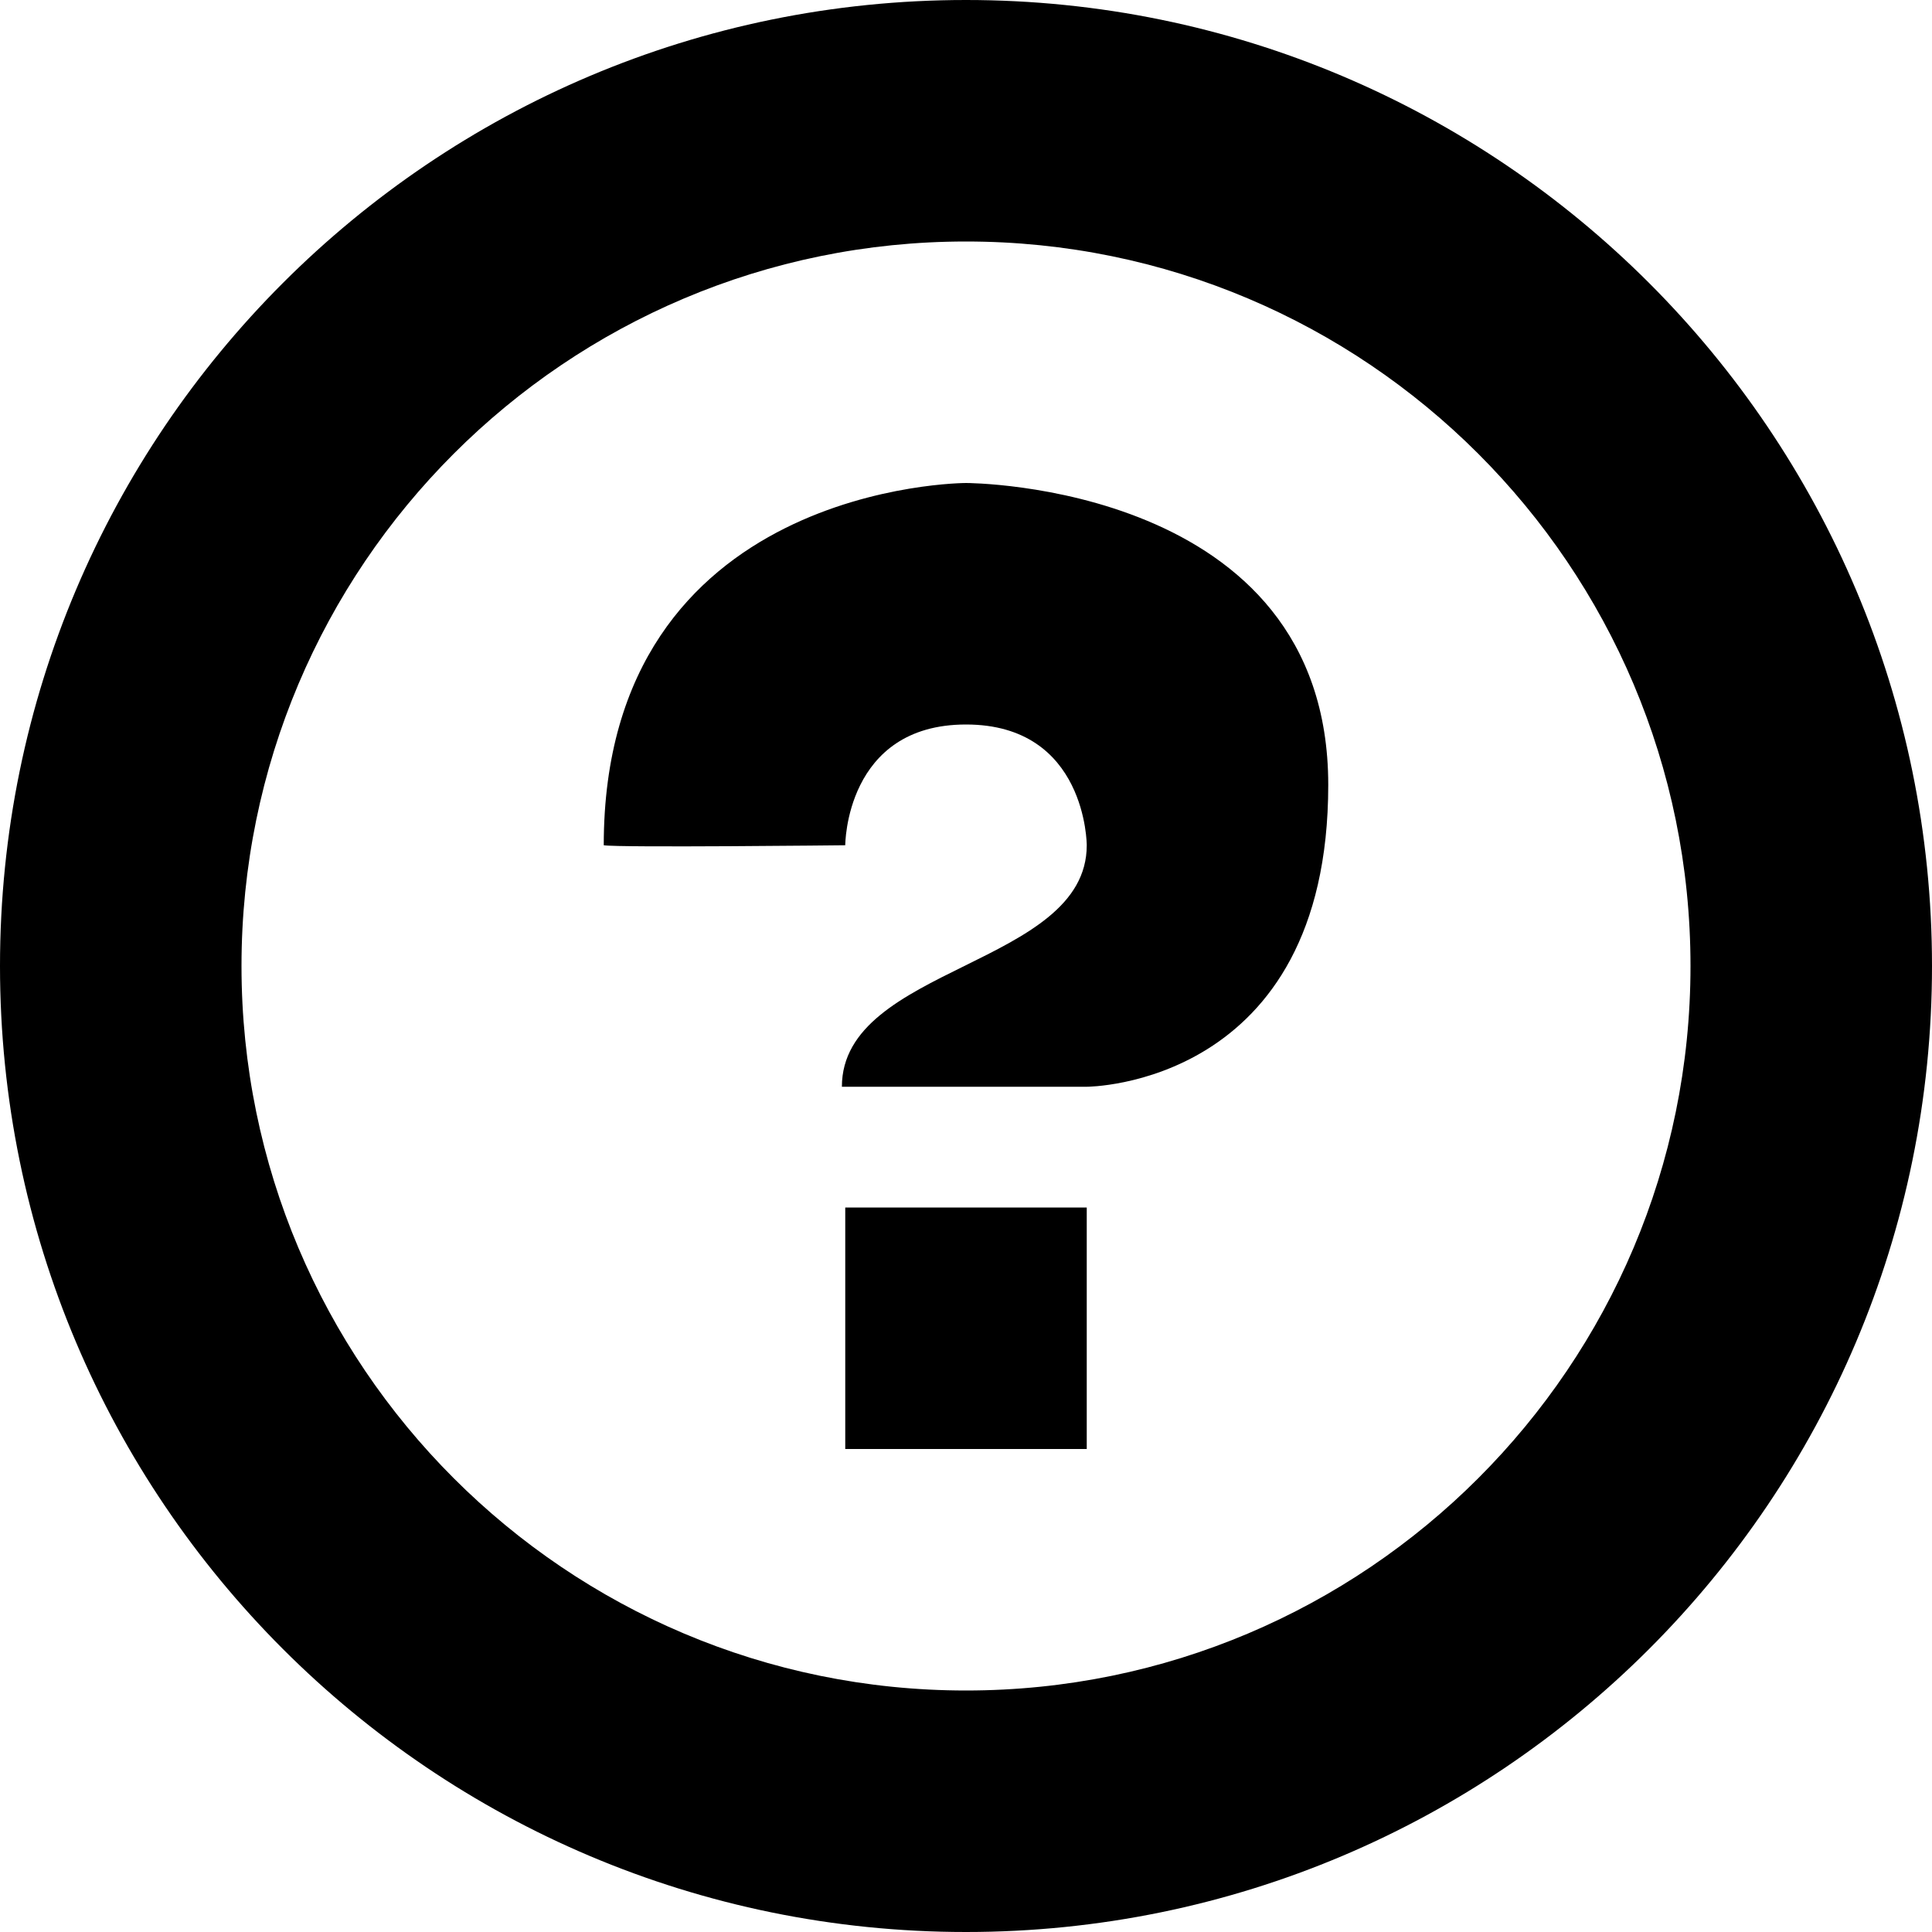
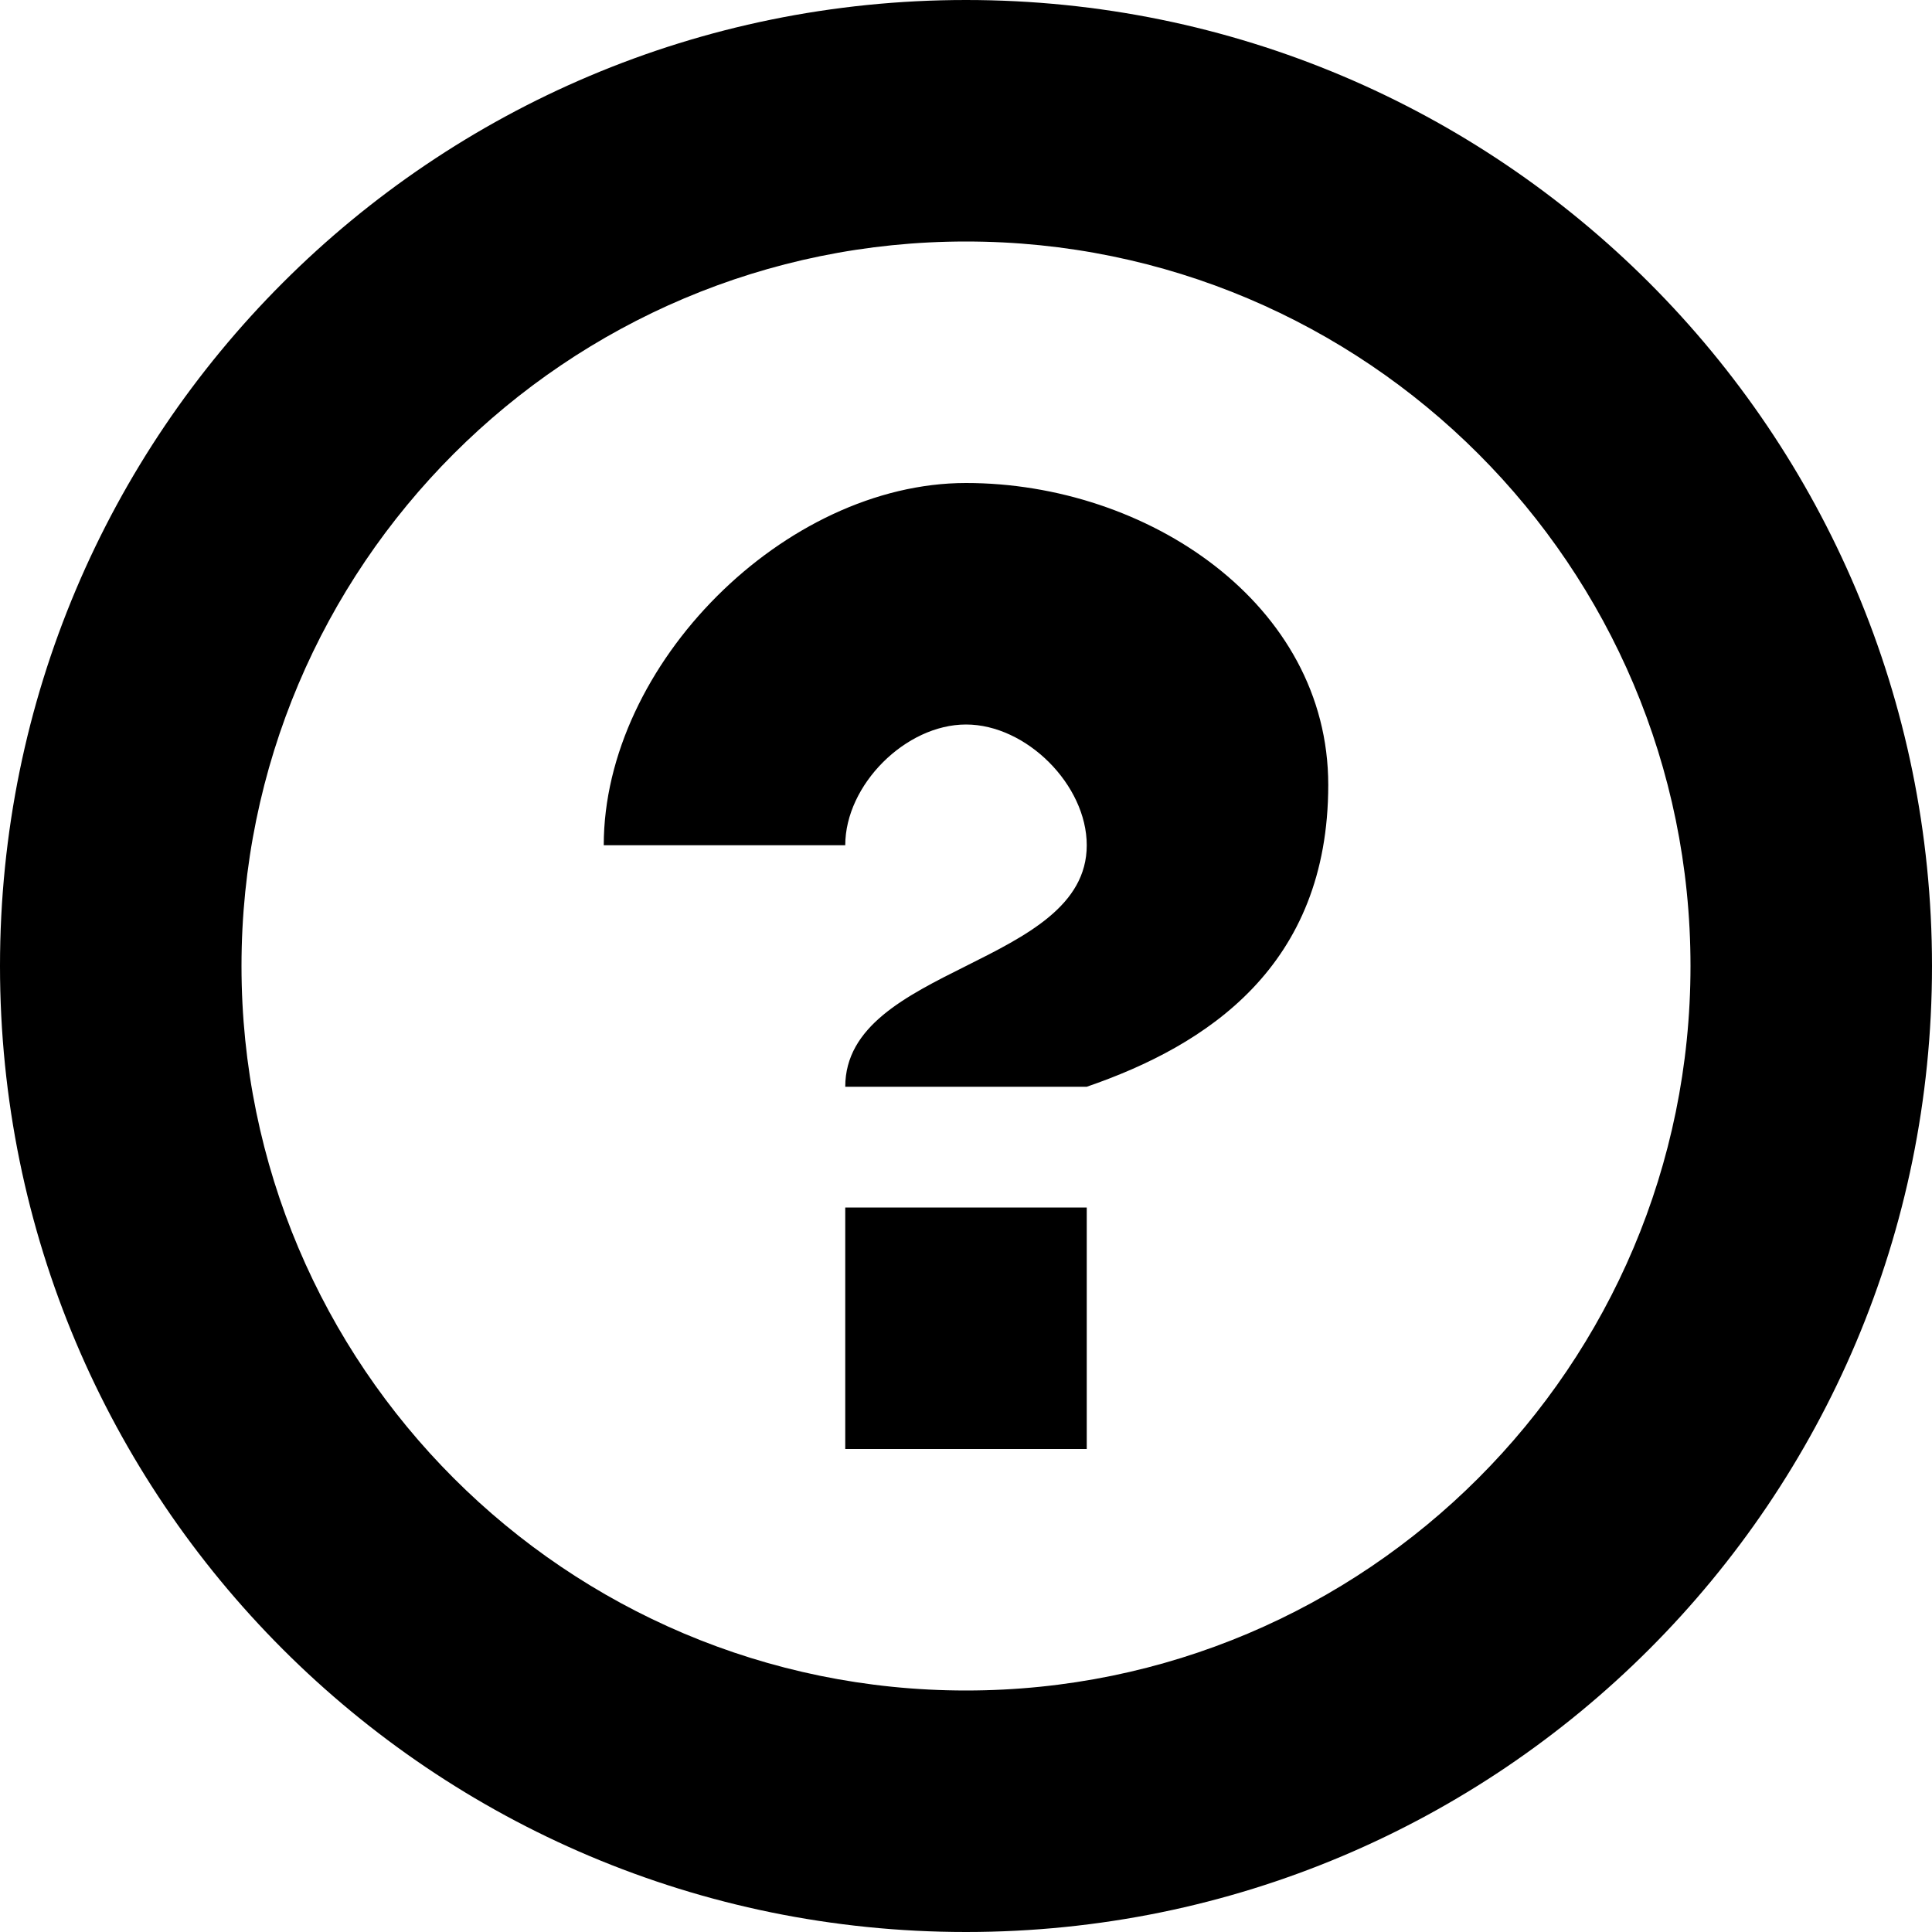
<svg xmlns="http://www.w3.org/2000/svg" height="1024" width="1024">
-   <path d="M448 768h128V640H448V768zM512 256c0 0-192 0-192 192 8 1.344 128 0 128 0s0-64 64-64 64 64 64 64c0 64-129.781 64-129.781 128H576c0 0 128 0 128-160S512 256 512 256zM512 0C229.25 0 0 229.25 0 512s229.25 512 512 512 512-229.25 512-512S794.75 0 512 0zM512 896c-212.031 0-384-172-384-384 0-212.031 171.969-384 384-384 212 0 384 171.969 384 384C896 724 724 896 512 896z" />
+   <path d="M448 768h128v-128h-128v128z m64-512c-96 0-192 96-192 192h128c0-32 32-64 64-64s64 32 64 64c0 64-128 64-128 128h128c64-22 128-64 128-160s-96-160-192-160z m0-256c-283 0-512 229-512 512s229 512 512 512 512-229 512-512-229-512-512-512z m0 896c-212 0-384-172-384-384s172-384 384-384 384 172 384 384-172 384-384 384z" />
</svg>
